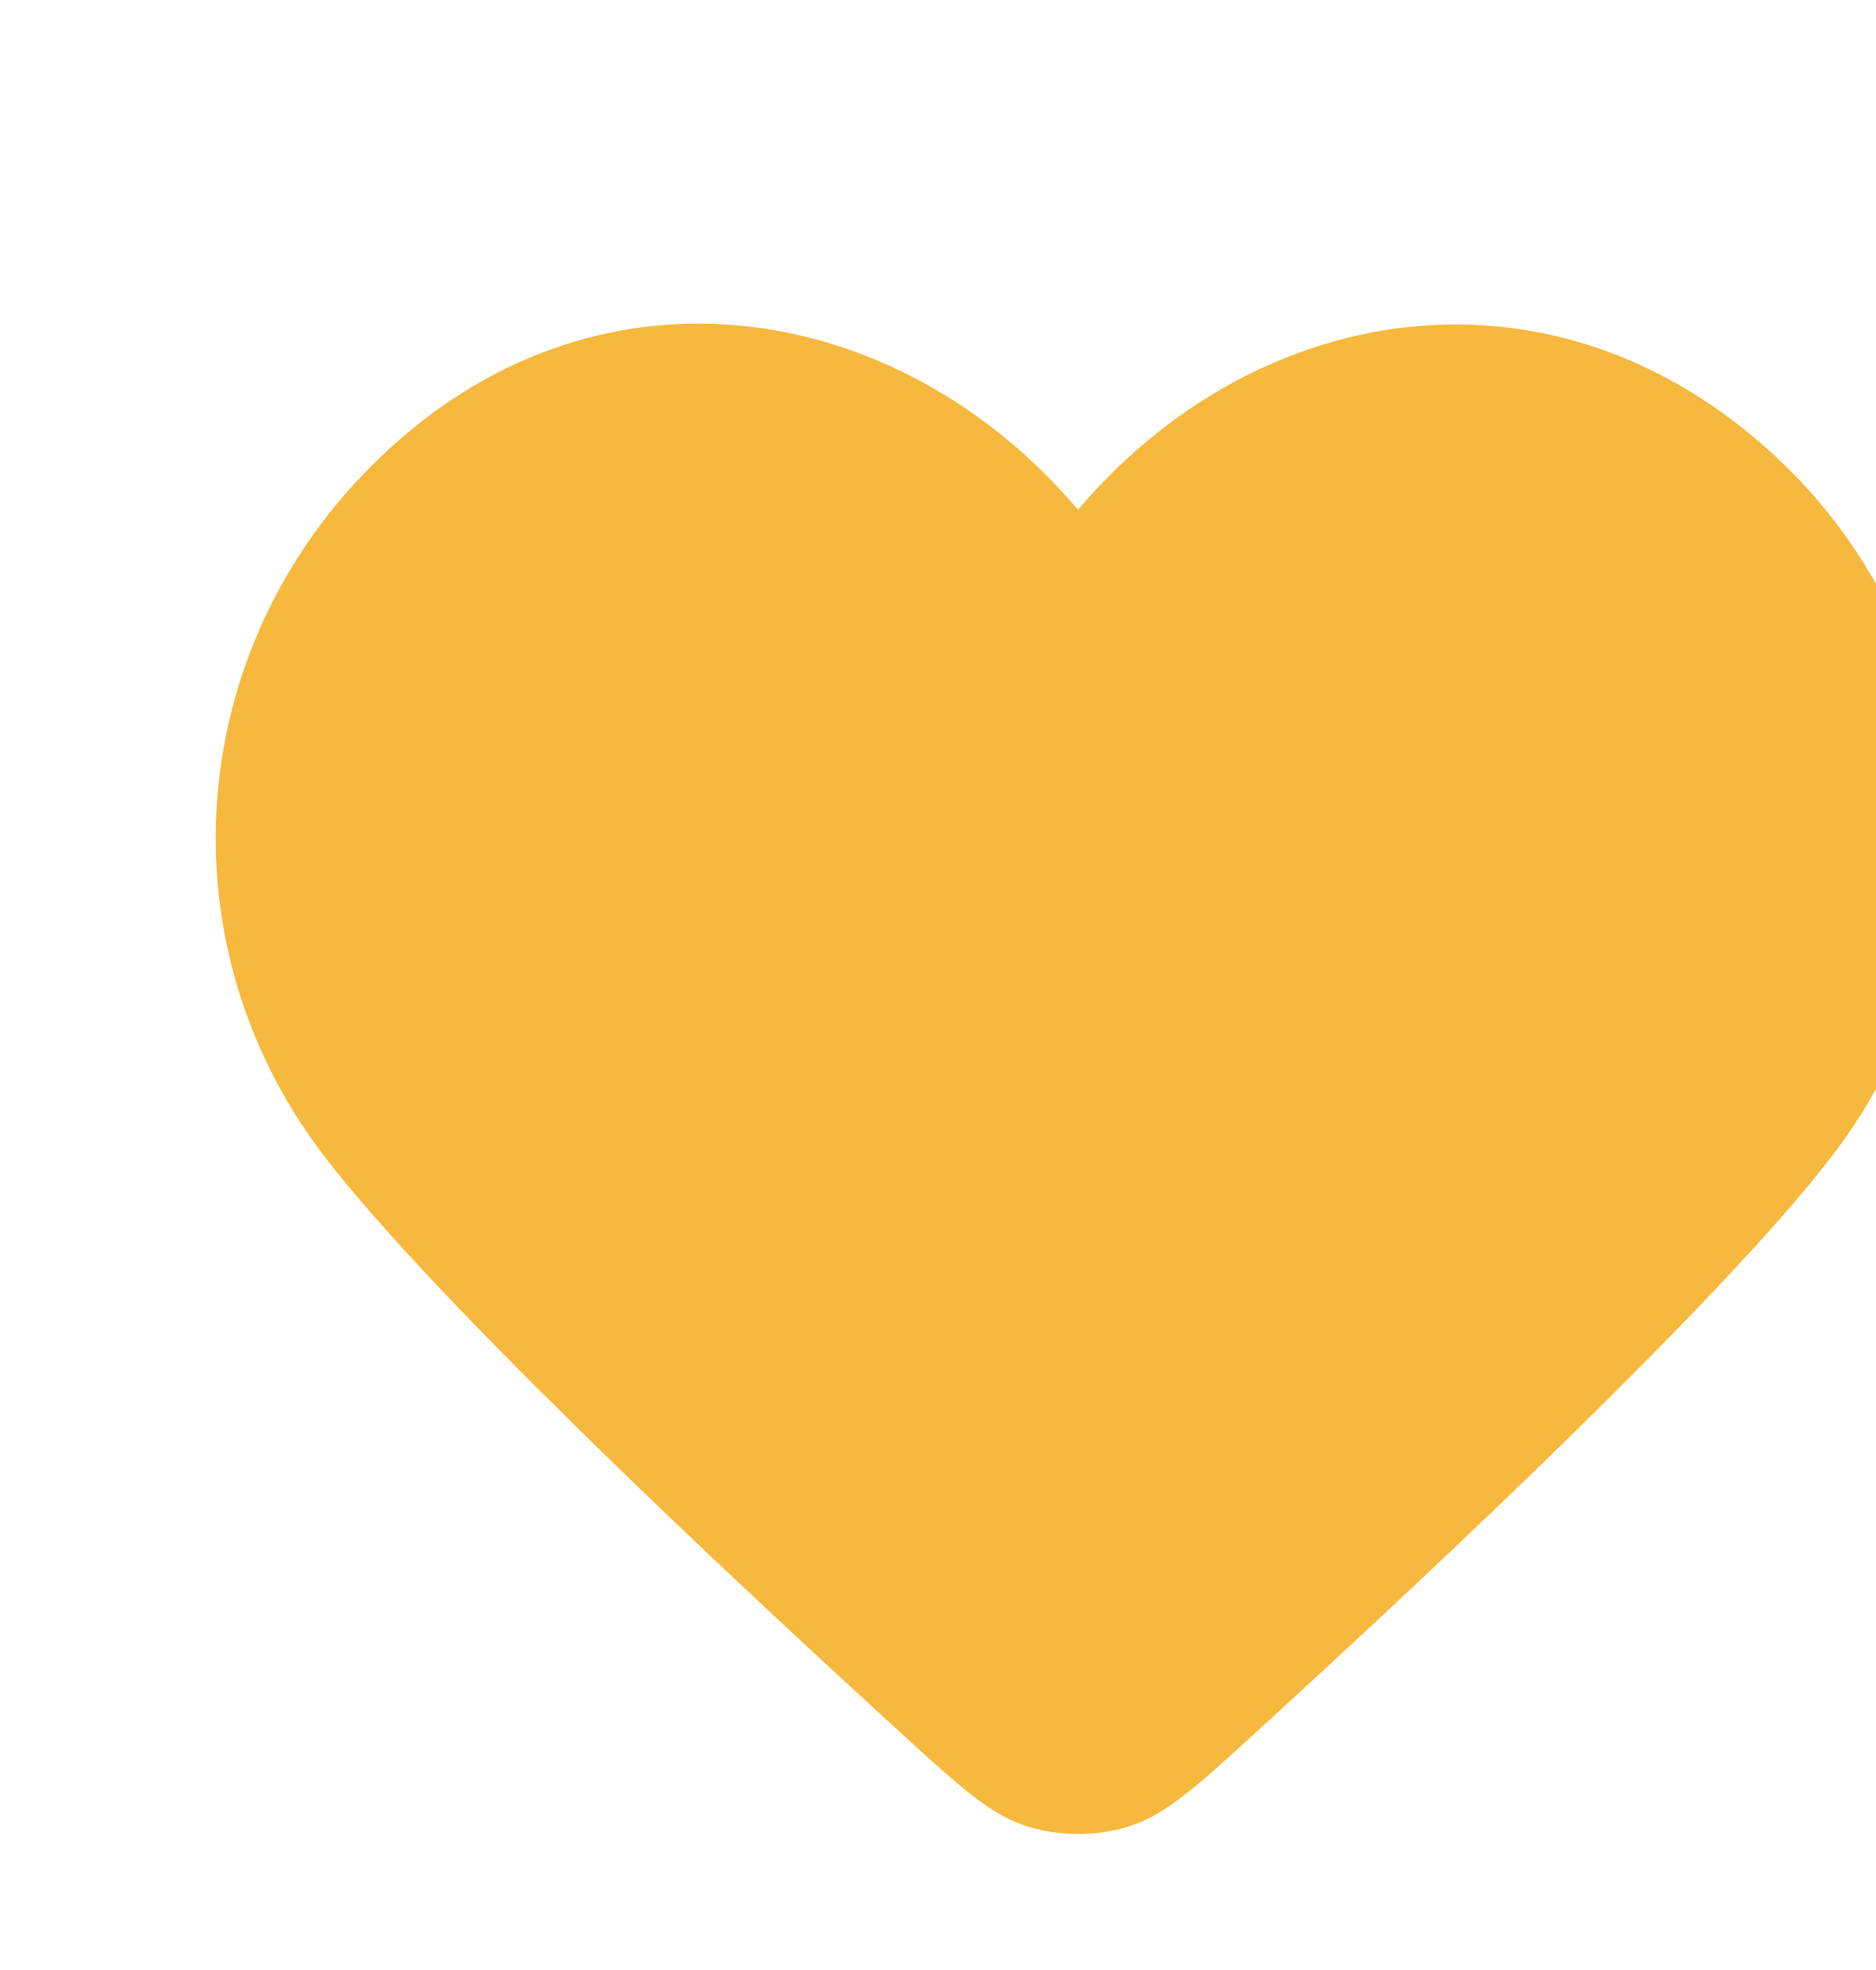
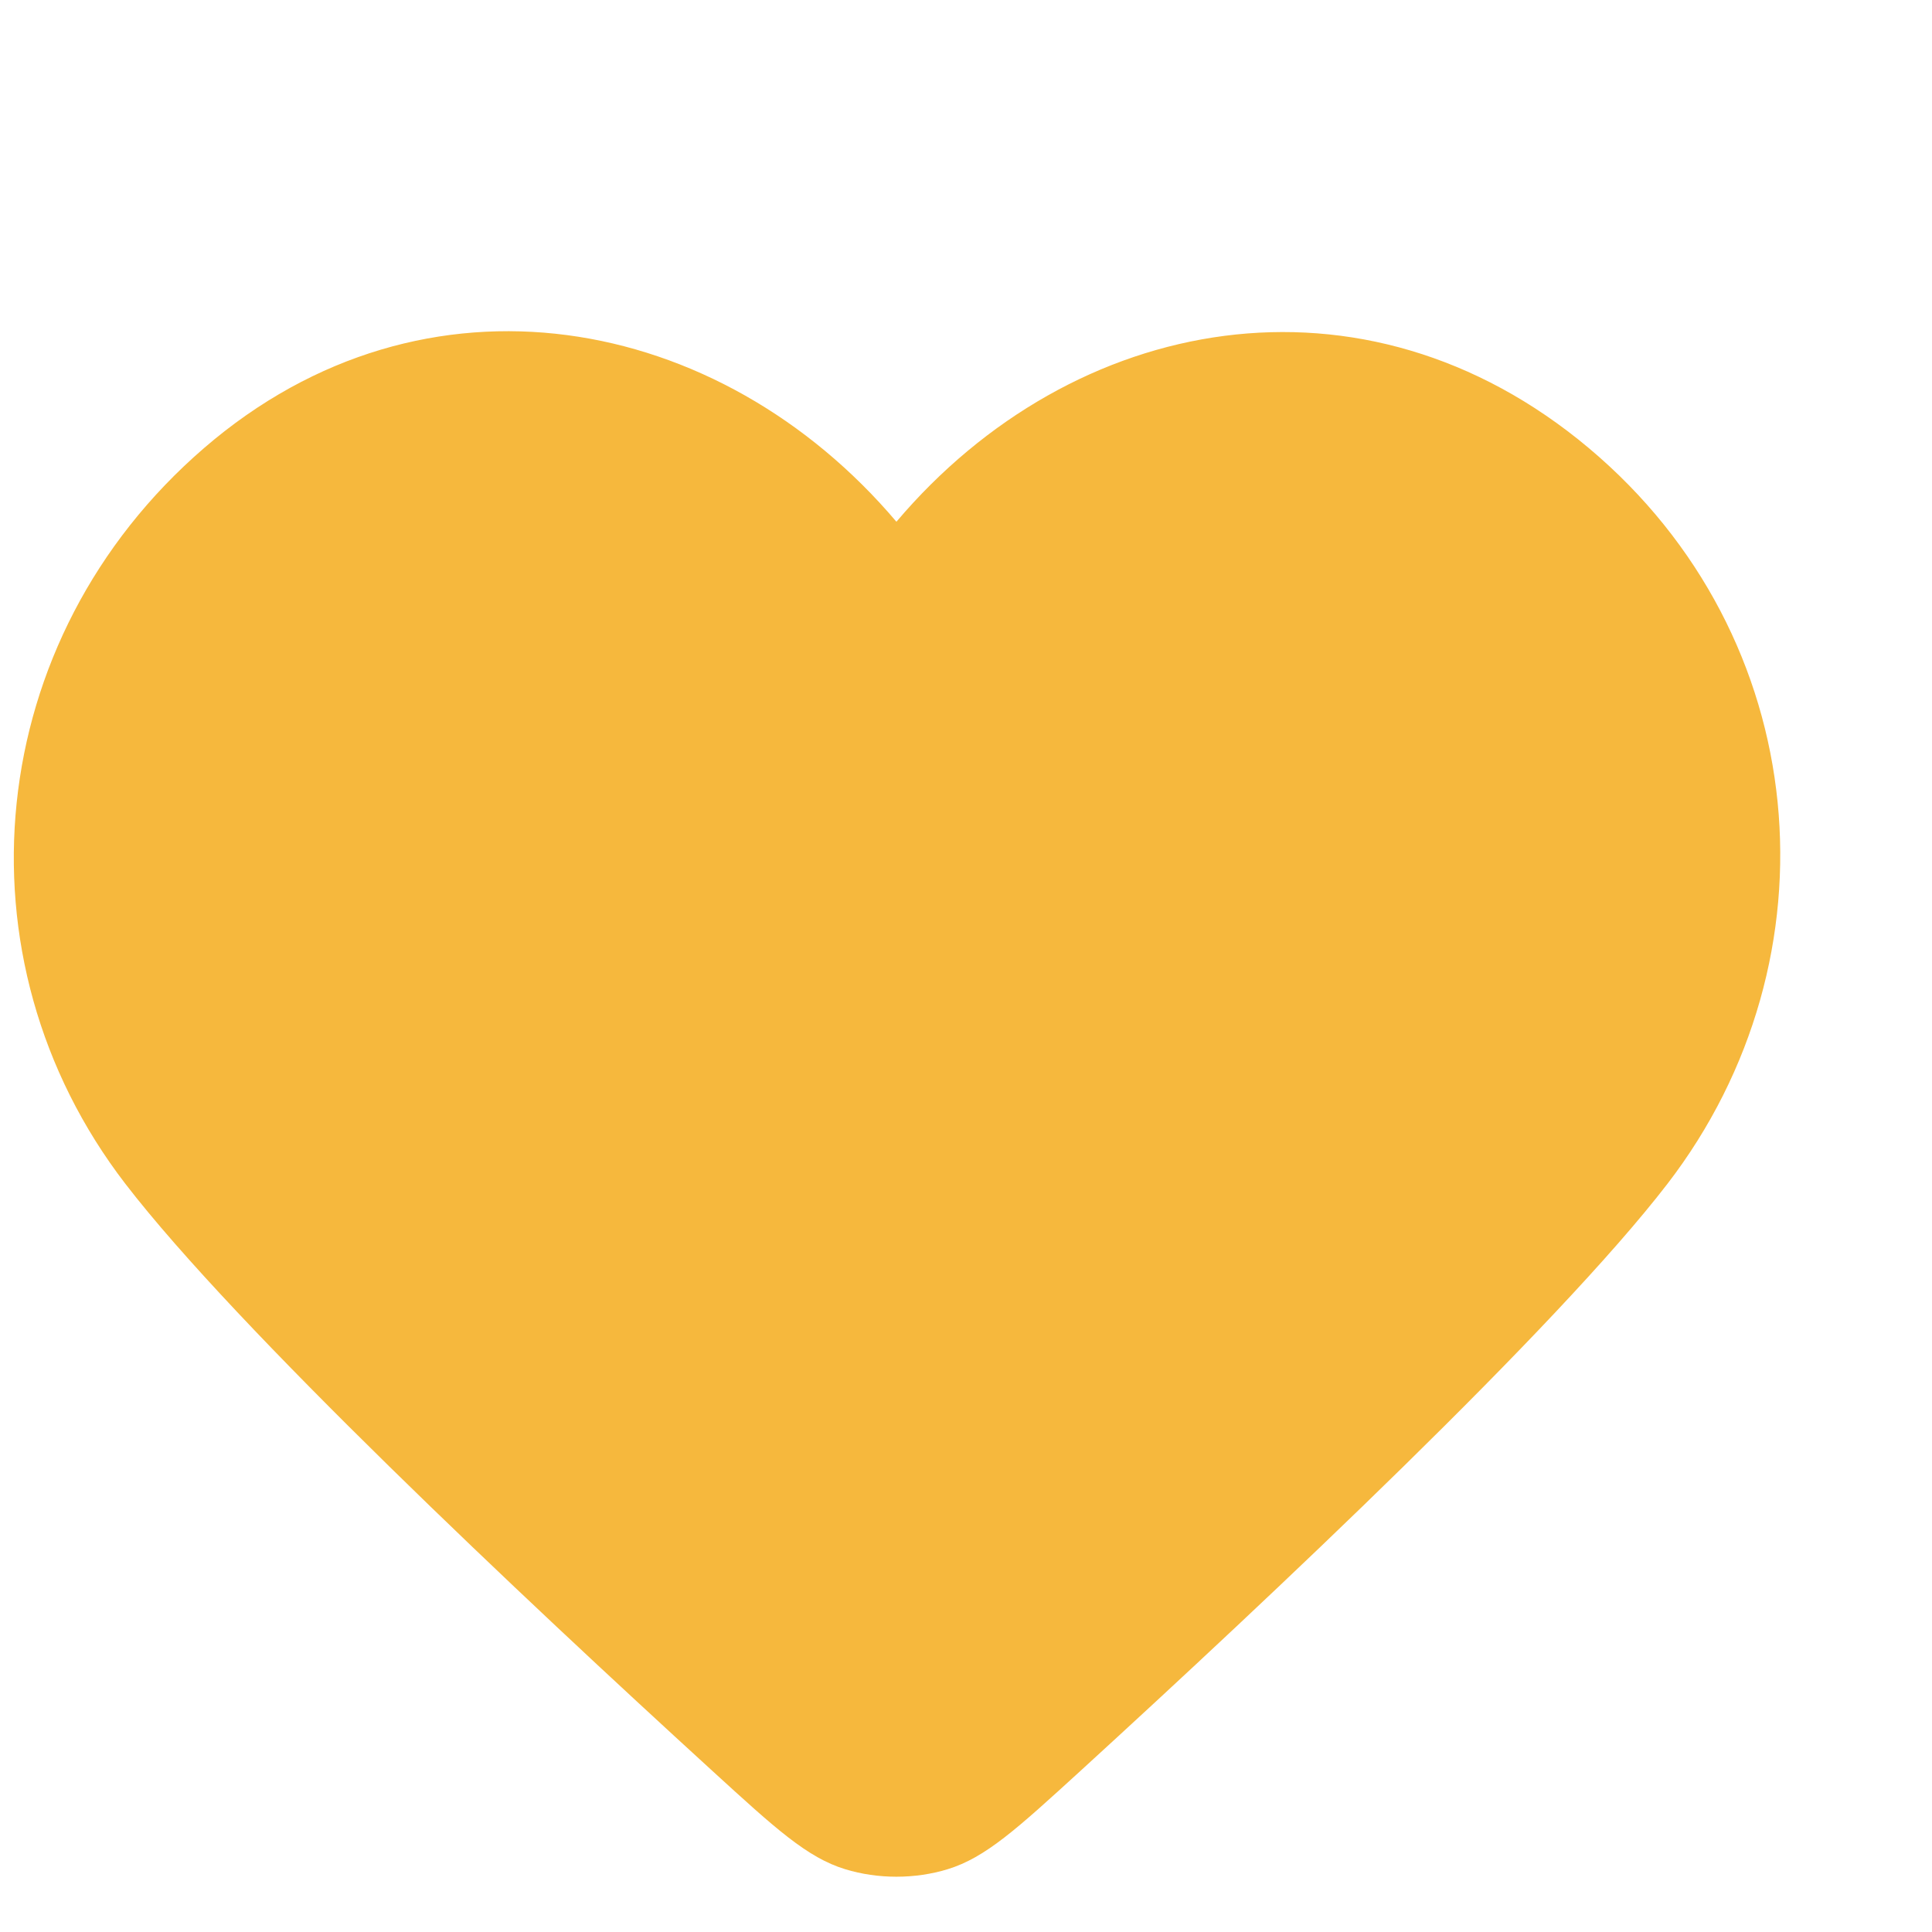
- <svg xmlns="http://www.w3.org/2000/svg" viewBox="0 0 20 21" fill="none">
-   <path fill-rule="evenodd" clip-rule="evenodd" d="M11.493 5.434C9.654 3.263 6.587 2.678 4.282 4.667C1.977 6.656 1.653 9.981 3.463 12.333C4.622 13.839 7.591 16.633 9.576 18.447C10.235 19.05 10.565 19.351 10.96 19.472C11.3 19.576 11.688 19.576 12.027 19.472C12.422 19.351 12.752 19.05 13.411 18.447C15.396 16.633 18.365 13.839 19.524 12.333C21.334 9.981 21.049 6.635 18.705 4.667C16.361 2.699 13.333 3.263 11.493 5.434Z" fill="#F6B83D" />
+ <svg xmlns="http://www.w3.org/2000/svg" viewBox="3 0 28 28" role="img" width="16" height="16">
+   <path fill-rule="evenodd" clip-rule="evenodd" d="M15.991 7.561c-2.559-3.022-6.827-3.834-10.033-1.068s-3.658 7.393-1.14 10.665c1.613 2.096 5.743 5.983 8.505 8.506 0.918 0.839 1.376 1.258 1.926 1.426 0.473 0.145 1.012 0.145 1.485 0 0.55-0.168 1.008-0.588 1.926-1.426 2.761-2.524 6.892-6.41 8.505-8.506 2.518-3.272 2.122-7.928-1.14-10.665s-7.474-1.954-10.033 1.068z " fill="#F6B83D" />
</svg>
